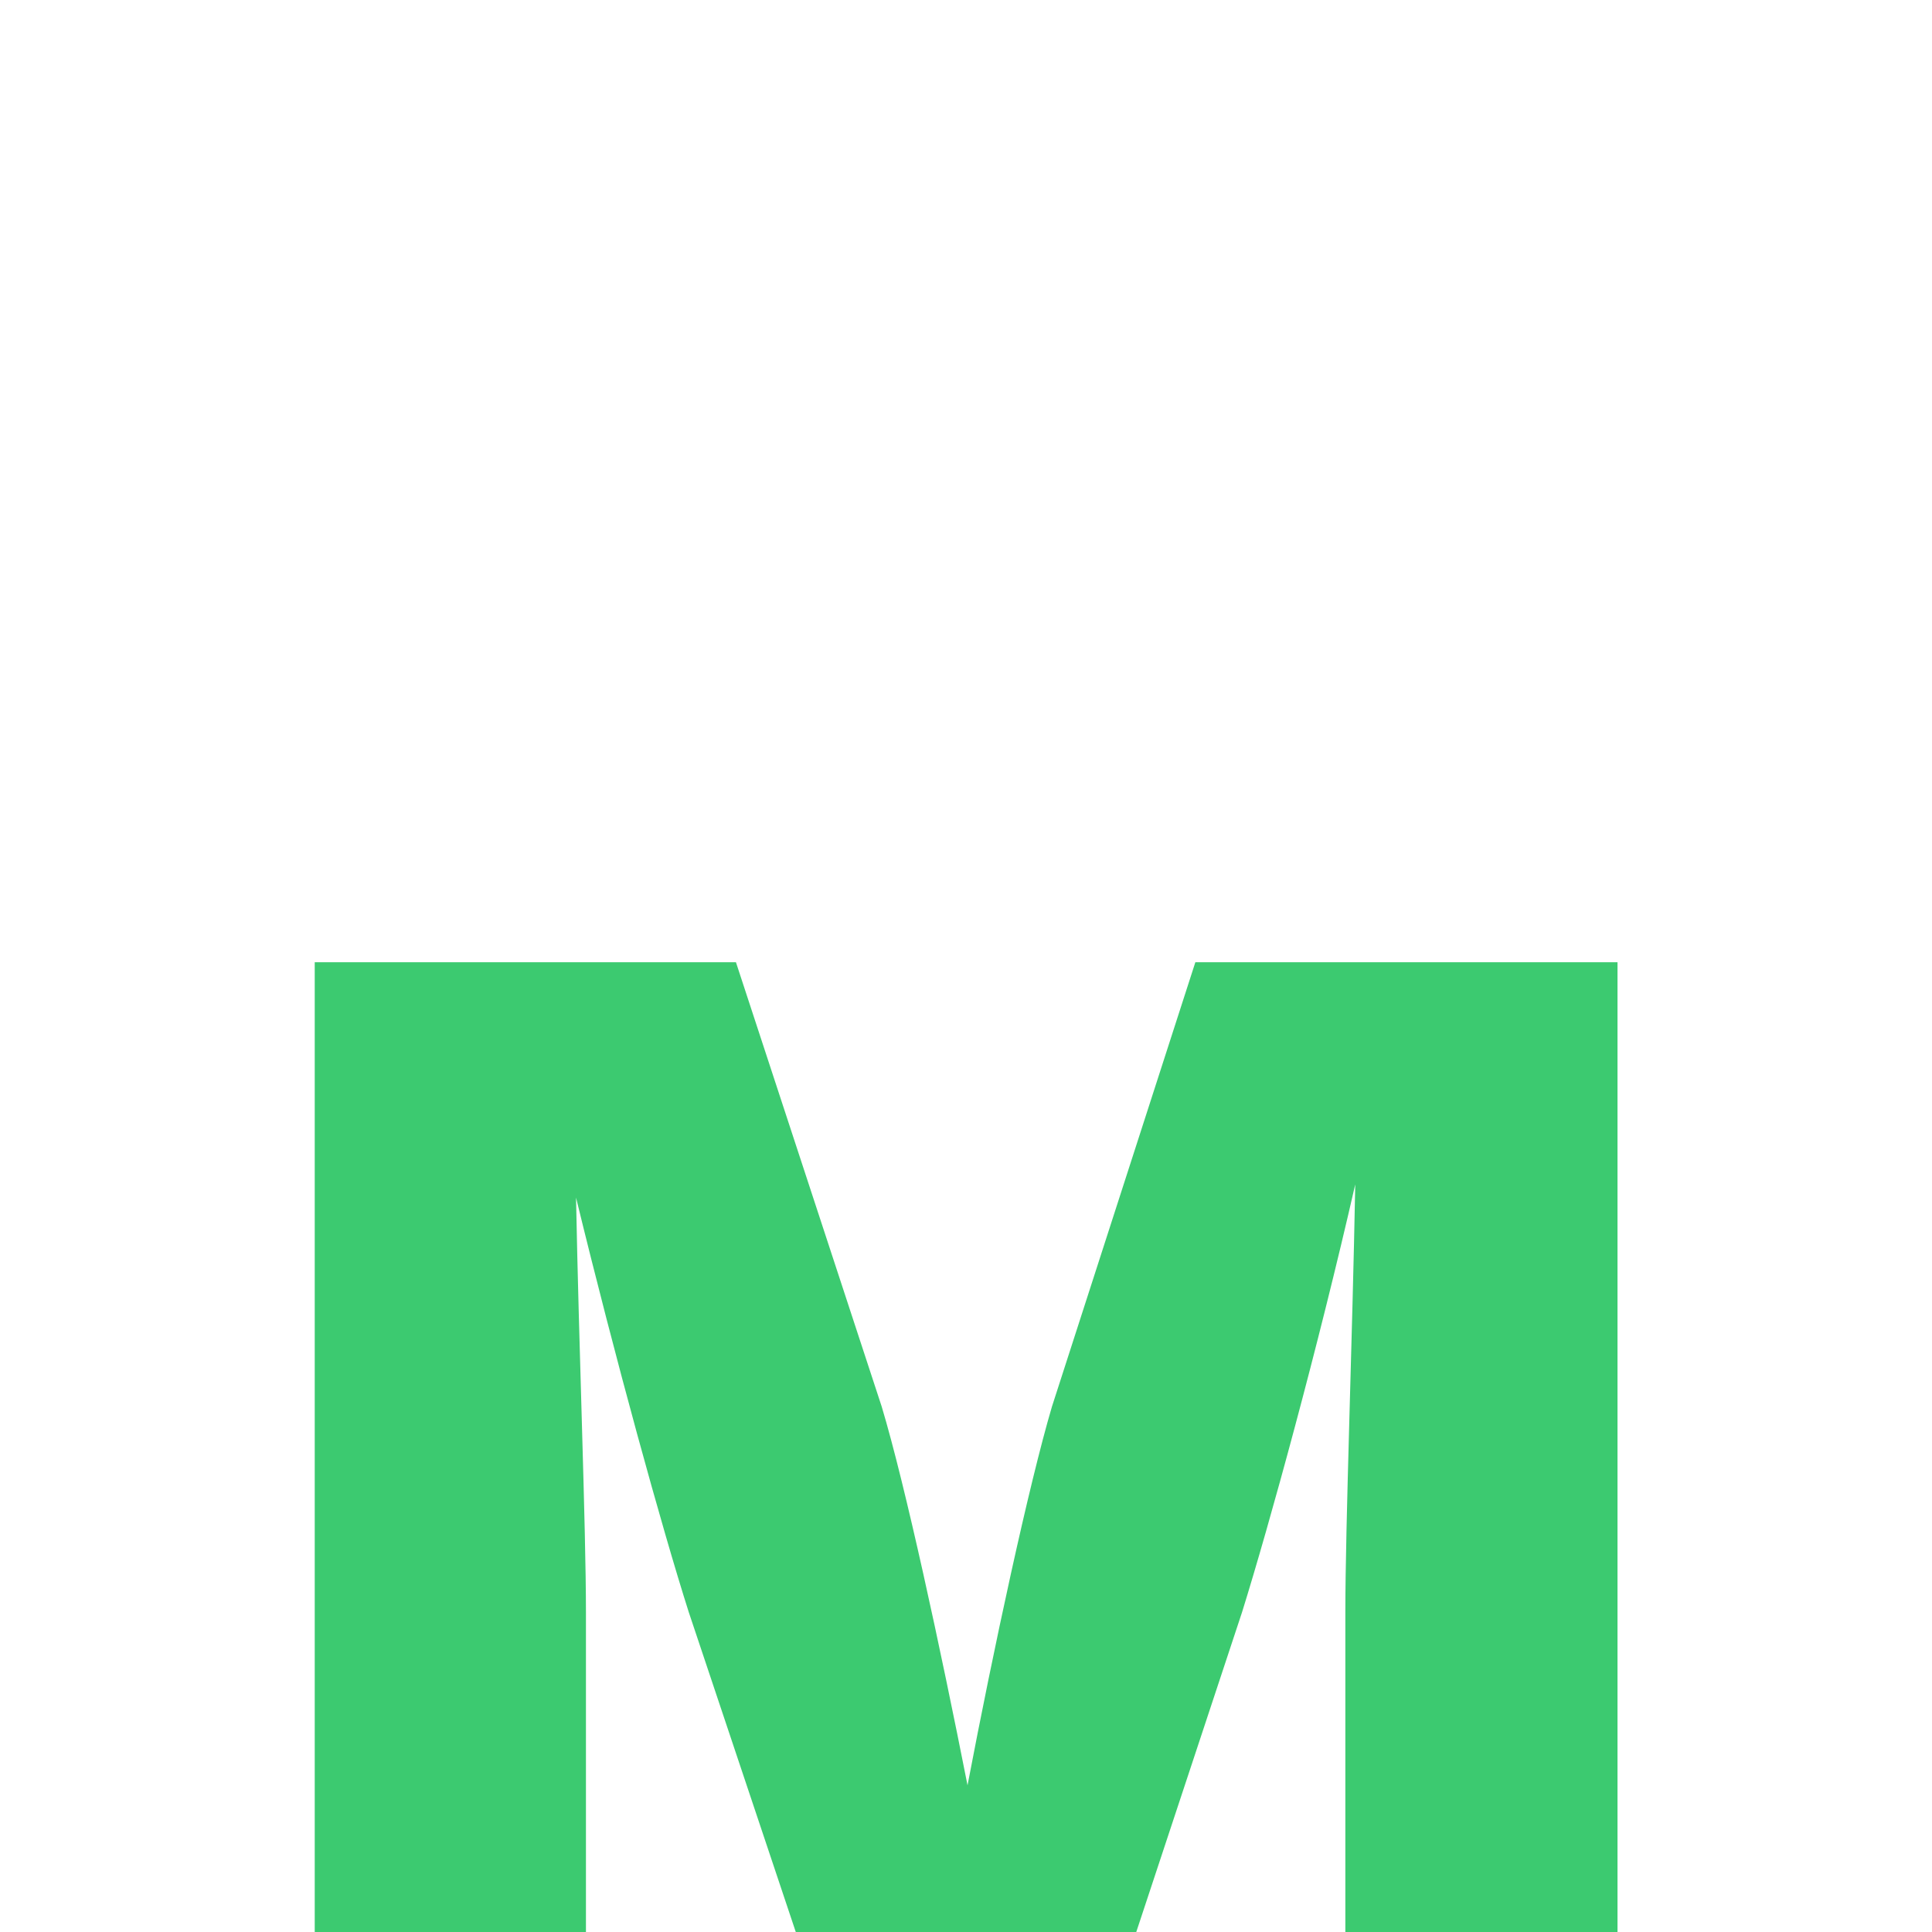
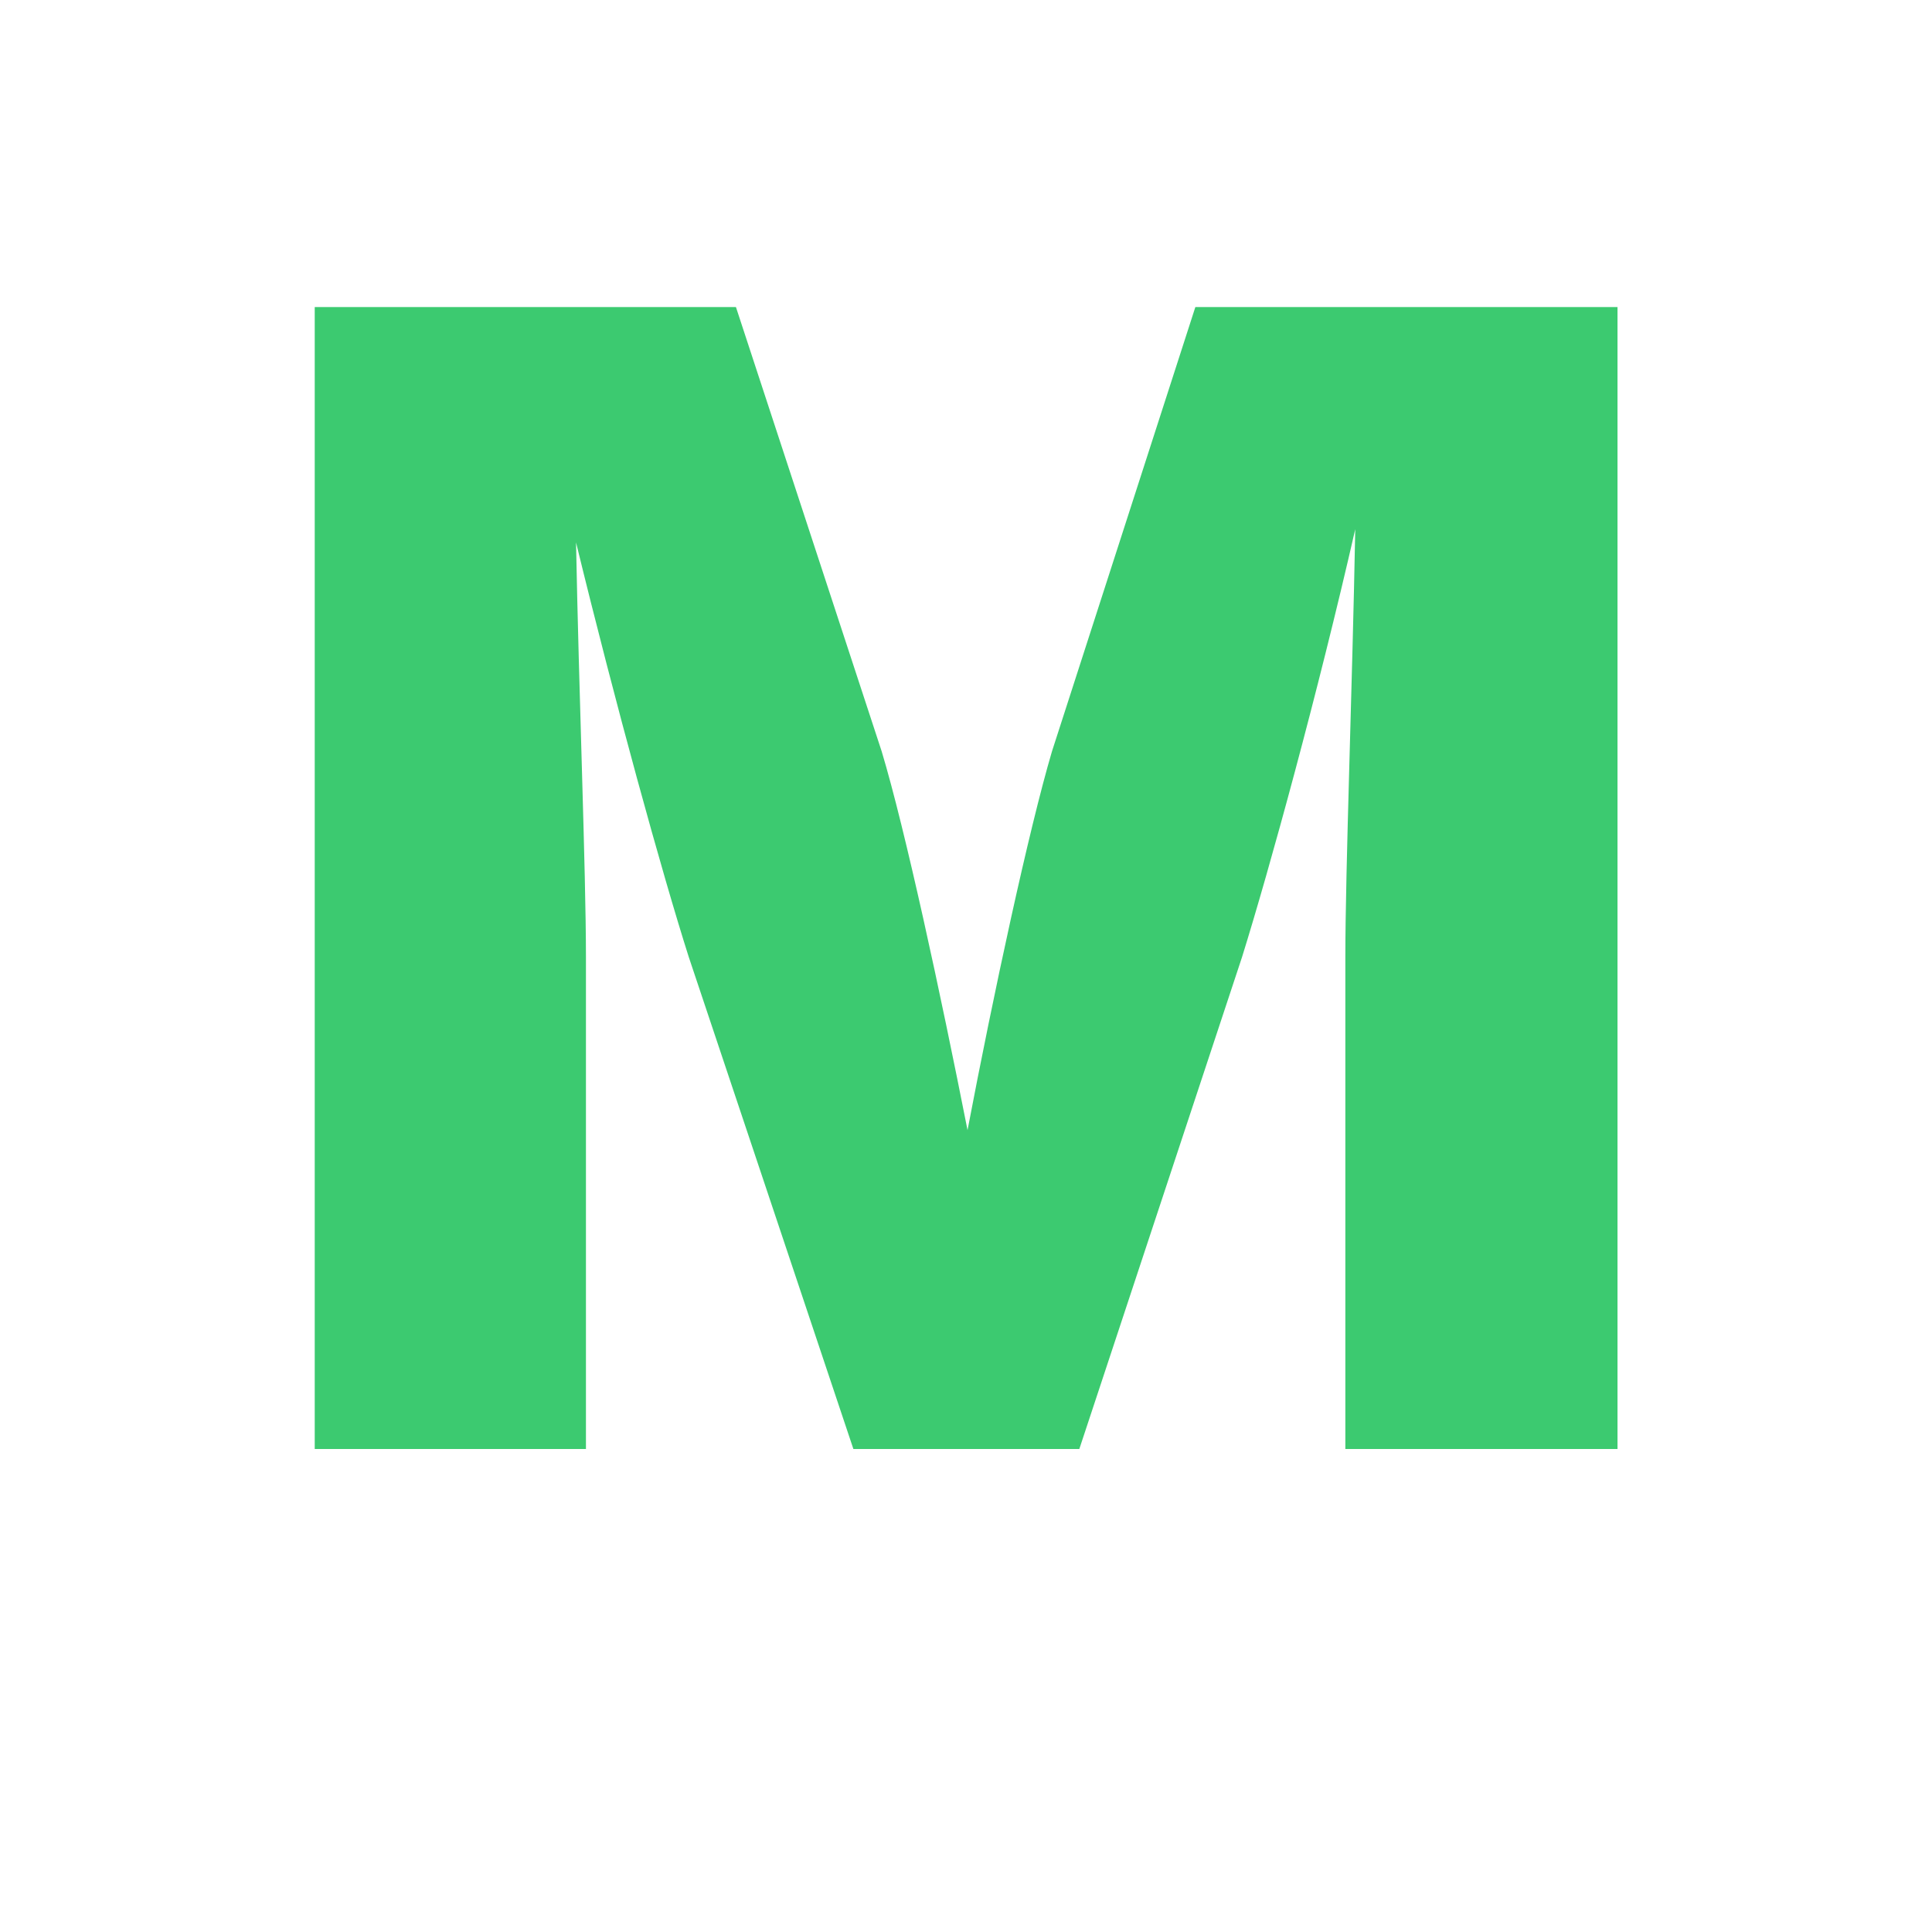
<svg xmlns="http://www.w3.org/2000/svg" width="64" height="64" viewBox="0 0 64 64" fill="none">
-   <text x="32" y="50" font-family="Inter, Arial, sans-serif" font-size="52" font-weight="800" fill="#3cca70" text-anchor="middle" dominant-baseline="middle">
+   <text x="32" y="48" font-family="Inter, Arial, sans-serif" font-size="52" font-weight="800" fill="#3cca70" text-anchor="middle">
    M
  </text>
</svg>
